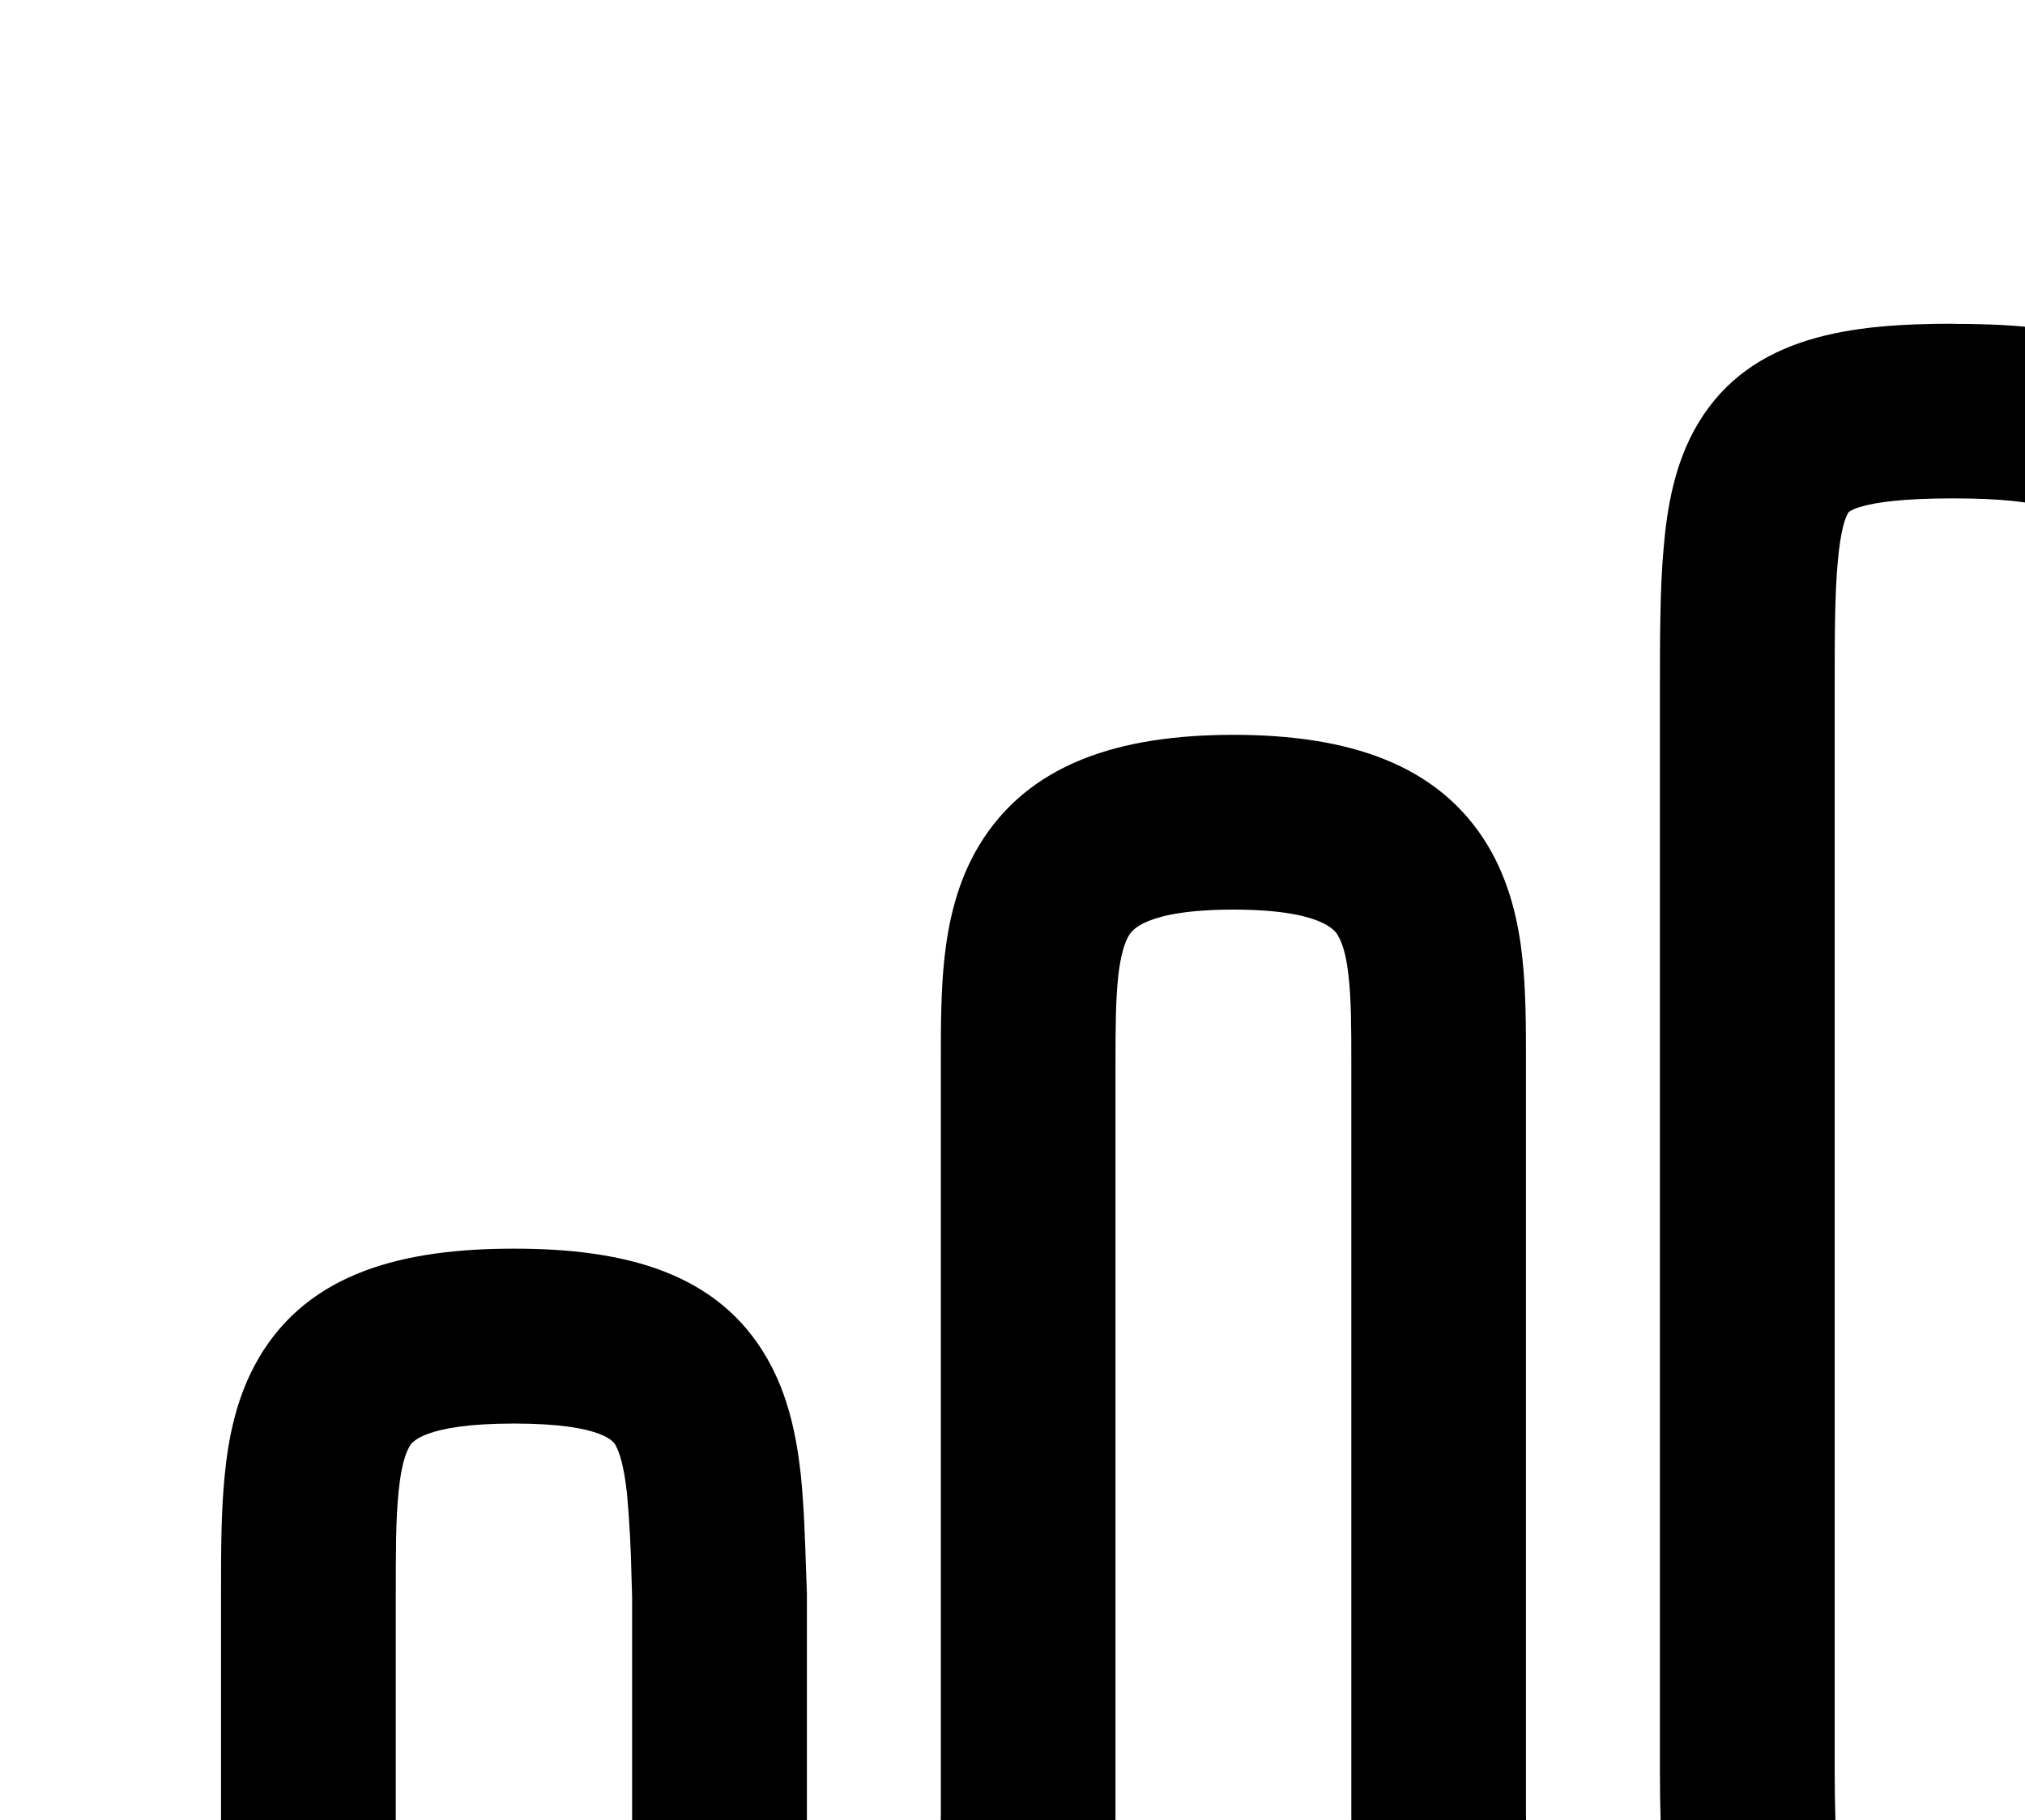
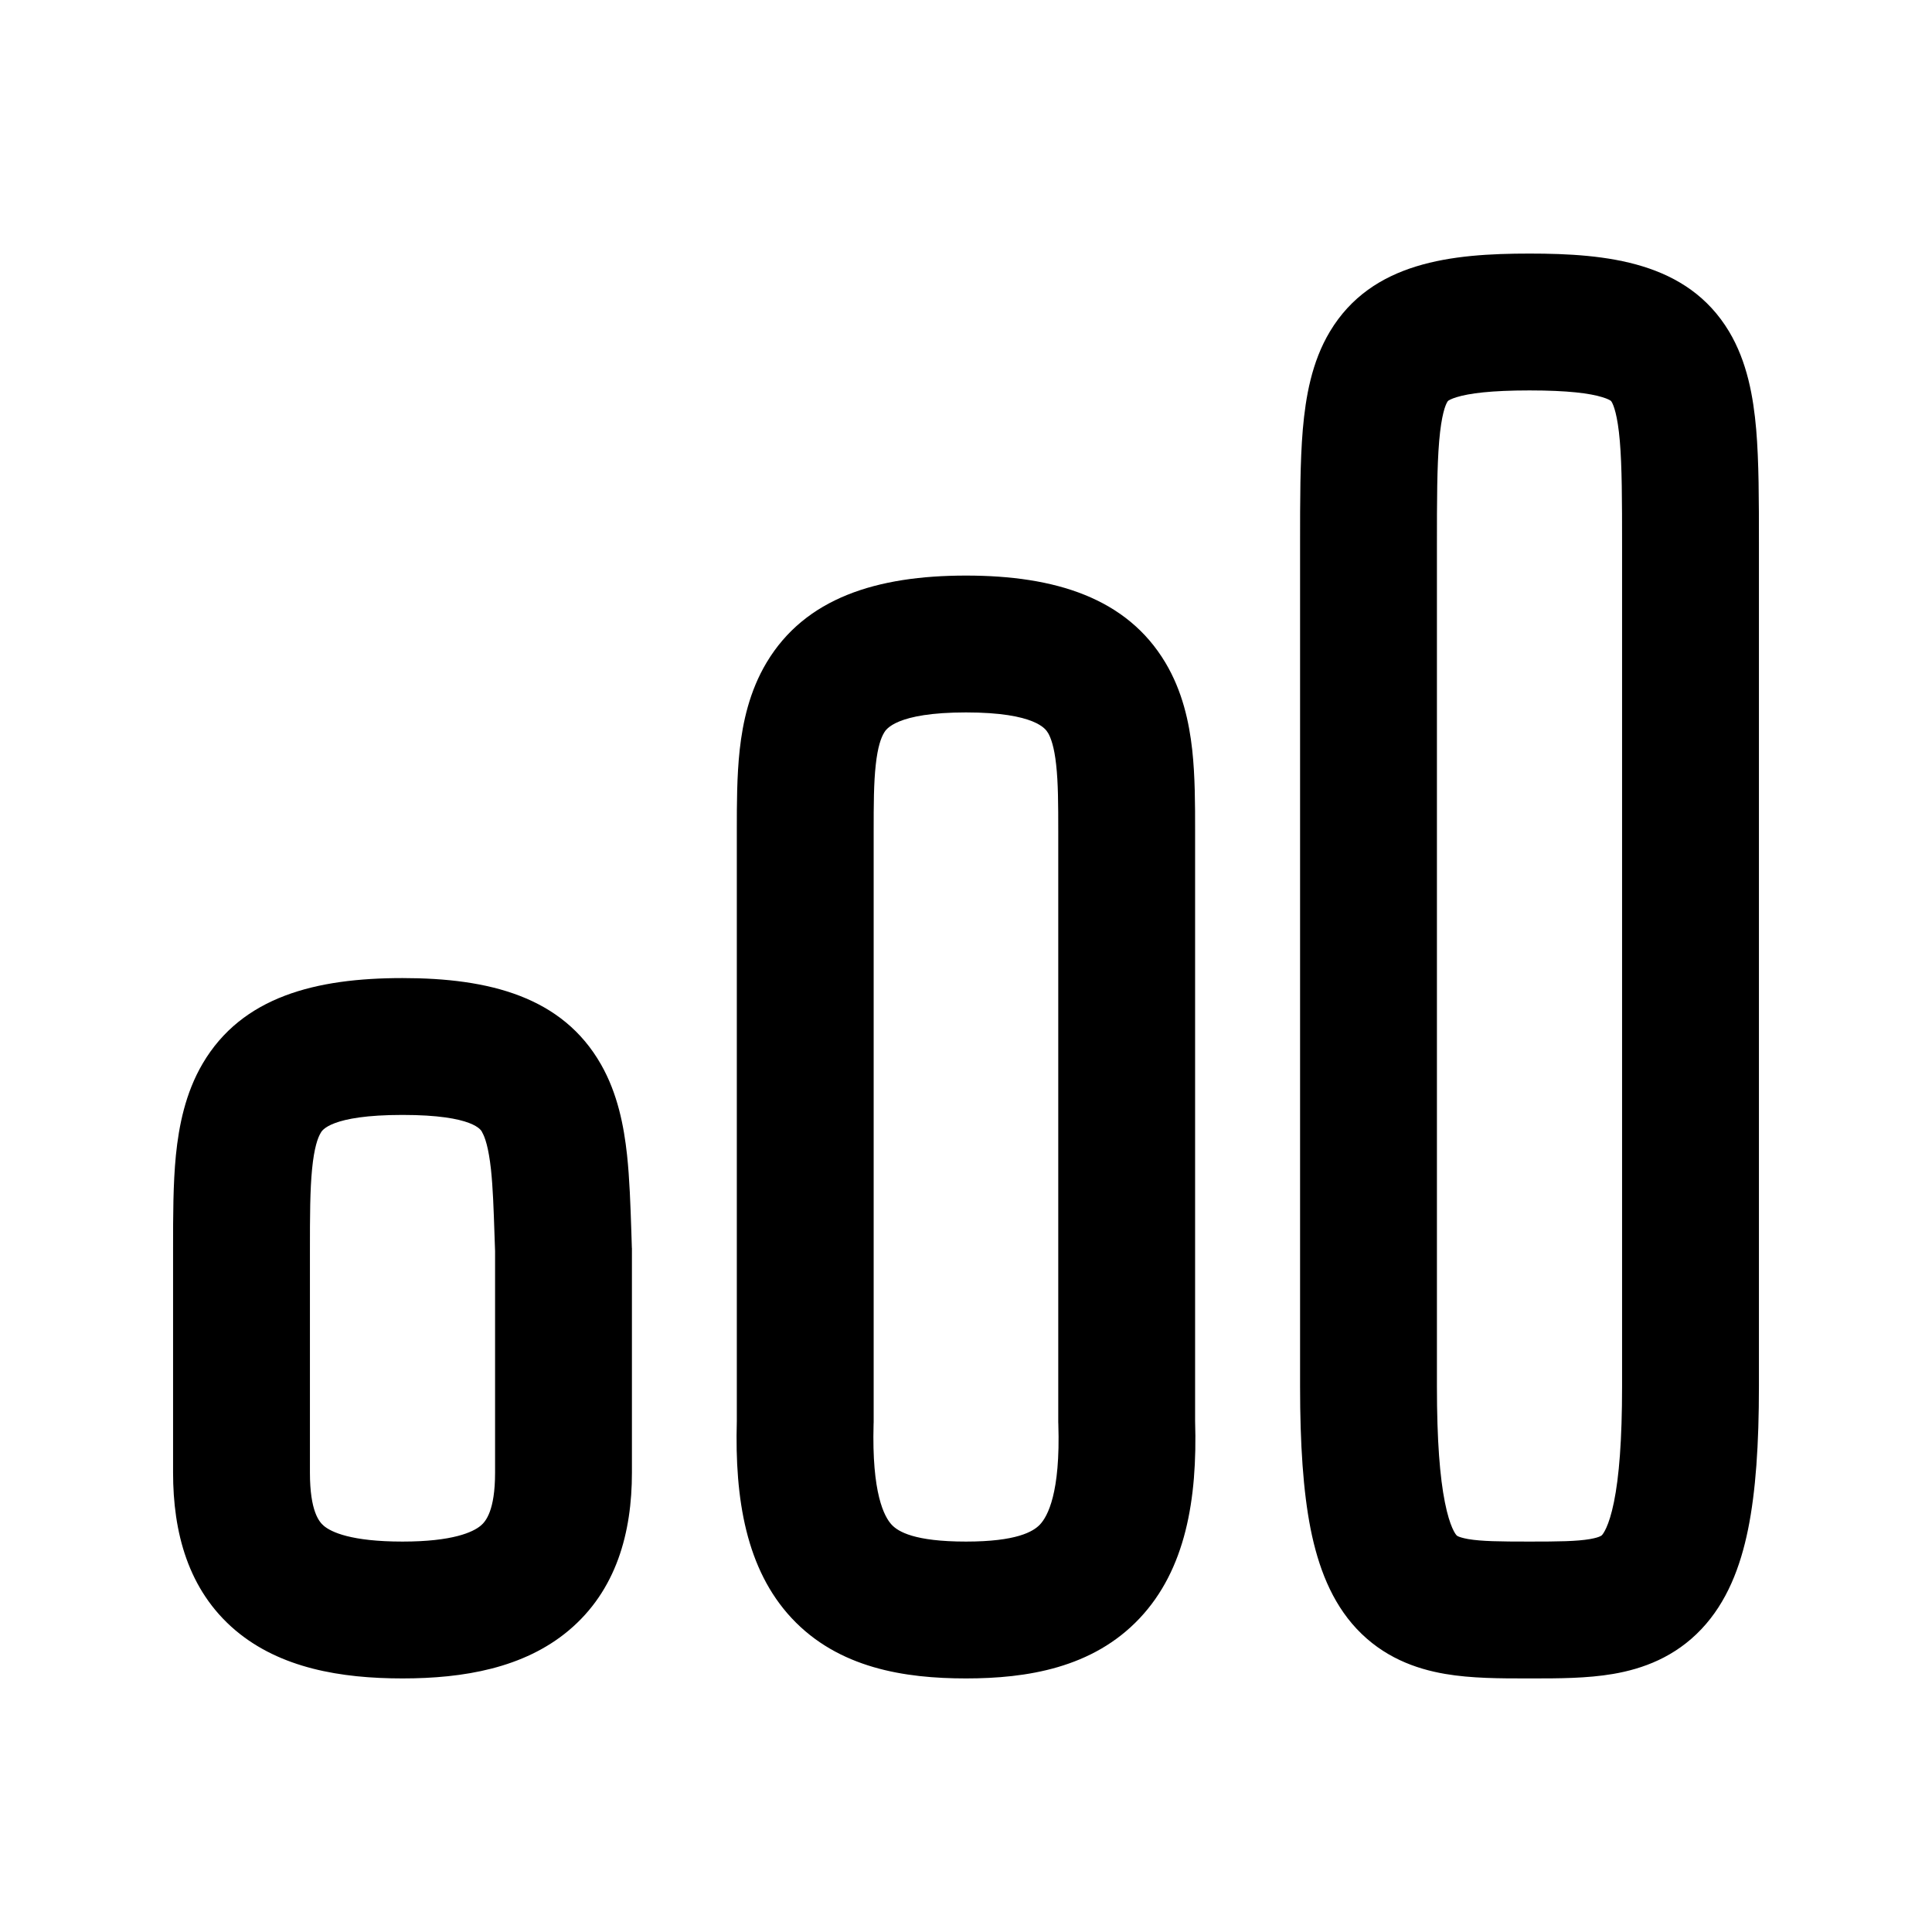
- <svg xmlns="http://www.w3.org/2000/svg">
-   <path fill-rule="evenodd" clip-rule="evenodd" d="M14.875 5.648c0-.474 0-.816.024-1.082.023-.273.064-.373.084-.405.005-.009.007-.01.01-.012a.299.299 0 0 1 .086-.038c.13-.04.356-.07.755-.07s.624.03.754.07c.058.018.081.034.086.038h.001c.003.002.005.003.01.012.02.032.06.132.084.405.022.266.023.608.023 1.082V14.351c0 .561-.032.94-.084 1.198-.053.258-.114.332-.124.343a.051.051 0 0 1-.019.012.426.426 0 0 1-.105.028c-.138.024-.32.026-.626.026-.312 0-.496-.002-.635-.026a.42.42 0 0 1-.105-.028.04.04 0 0 1-.015-.01c-.01-.01-.07-.082-.121-.342-.052-.259-.083-.639-.083-1.2V5.648Zm.959-3.023c-.806 0-1.633.085-2.066.807-.189.315-.252.678-.28 1.013-.03.334-.03.736-.03 1.177v8.73c0 .596.032 1.084.11 1.476.078.391.215.753.476 1.033.274.294.61.415.916.468.272.046.575.046.84.046h.067c.261 0 .562 0 .833-.046.306-.053.64-.174.915-.466.262-.278.401-.64.481-1.032.08-.393.113-.882.113-1.48V5.623c0-.441 0-.843-.029-1.177-.029-.335-.092-.698-.28-1.013-.434-.722-1.261-.807-2.066-.807ZM9.066 7.917c-.02.188-.022.406-.022.694V14.722a.73.73 0 0 1 0 .02c-.02.717.11.959.187 1.042.067.072.236.174.77.174.52 0 .694-.101.765-.177.08-.084.213-.326.19-1.036a.57.57 0 0 1 0-.023V8.611c0-.288-.001-.507-.022-.694-.02-.186-.055-.28-.086-.33v-.002c-.02-.034-.124-.21-.848-.21s-.828.176-.847.21l-.001.001c-.03.05-.065.145-.086.33Zm-1.13-1.059c.4-.666 1.137-.9 2.064-.9s1.665.234 2.064.9c.177.297.247.619.278.902.03.274.03.568.03.83v6.121c.025.813-.1 1.539-.575 2.042-.485.515-1.168.622-1.797.622-.635 0-1.32-.106-1.804-.624-.472-.505-.59-1.231-.568-2.039V8.591c0-.263 0-.557.03-.83.032-.284.1-.606.278-.903ZM3.231 12.1c-.022.22-.022.485-.022.84v2.305c0 .4.096.51.143.55.077.065.283.163.815.163.52 0 .73-.097.81-.165.05-.042.148-.154.148-.548V12.952l-.005-.168a9.611 9.611 0 0 0-.037-.678c-.025-.227-.062-.333-.091-.385v-.001c-.008-.017-.08-.178-.825-.178-.748 0-.835.163-.847.185v.002c-.03.049-.067.151-.089.37ZM2.098 11.01c.409-.695 1.173-.886 2.069-.886.897 0 1.655.192 2.055.894.173.303.237.637.27.934.026.247.035.526.044.8l.006.162V15.245c0 .62-.16 1.218-.654 1.633-.465.39-1.089.497-1.721.497-.638 0-1.265-.105-1.73-.498-.493-.418-.645-1.02-.645-1.632V12.917c0-.326 0-.66.03-.957.03-.305.096-.643.276-.949Z" />
+ <svg xmlns="http://www.w3.org/2000/svg" viewBox="0 0 24 24">
+   <path fill-rule="evenodd" clip-rule="evenodd" d="M17.85 6.778C17.85 6.209 17.851 5.799 17.878 5.479C17.906 5.152 17.955 5.032 17.979 4.993C17.985 4.983 17.987 4.981 17.99 4.979L17.991 4.978C17.997 4.974 18.025 4.955 18.094 4.934C18.25 4.886 18.521 4.85 19 4.85C19.479 4.85 19.75 4.886 19.905 4.934C19.975 4.955 20.003 4.974 20.009 4.978L20.009 4.979C20.013 4.981 20.015 4.983 20.021 4.993C20.044 5.032 20.094 5.152 20.122 5.479C20.149 5.799 20.15 6.209 20.15 6.778V6.791V6.804V6.817V6.831V6.844V6.857V6.871V6.885V6.898V6.912V6.926V6.94V6.954V6.968V6.983V6.997V7.011V7.026V7.04V7.055V7.07V7.085V7.099V7.114V7.129V7.145V7.16V7.175V7.19V7.206V7.221V7.237V7.253V7.268V7.284V7.3V7.316V7.332V7.348V7.364V7.38V7.397V7.413V7.43V7.446V7.463V7.479V7.496V7.513V7.53V7.547V7.564V7.581V7.598V7.615V7.633V7.65V7.667V7.685V7.703V7.72V7.738V7.756V7.773V7.791V7.809V7.827V7.845V7.864V7.882V7.9V7.918V7.937V7.955V7.974V7.992V8.011V8.03V8.049V8.067V8.086V8.105V8.124V8.143V8.162V8.182V8.201V8.22V8.239V8.259V8.278V8.298V8.317V8.337V8.357V8.376V8.396V8.416V8.436V8.456V8.476V8.496V8.516V8.536V8.556V8.577V8.597V8.617V8.638V8.658V8.679V8.699V8.72V8.741V8.761V8.782V8.803V8.824V8.845V8.866V8.887V8.908V8.929V8.95V8.971V8.992V9.013V9.035V9.056V9.077V9.099V9.12V9.142V9.163V9.185V9.207V9.228V9.25V9.272V9.294V9.315V9.337V9.359V9.381V9.403V9.425V9.447V9.469V9.492V9.514V9.536V9.558V9.58V9.603V9.625V9.647V9.67V9.692V9.715V9.737V9.76V9.782V9.805V9.828V9.85V9.873V9.896V9.919V9.941V9.964V9.987V10.01V10.033V10.056V10.079V10.102V10.125V10.148V10.171V10.194V10.217V10.24V10.264V10.287V10.31V10.333V10.356V10.38V10.403V10.426V10.45V10.473V10.496V10.52V10.543V10.567V10.59V10.614V10.637V10.661V10.684V10.708V10.732V10.755V10.779V10.803V10.826V10.85V10.874V10.897V10.921V10.945V10.969V10.992V11.016V11.04V11.064V11.088V11.112V11.136V11.159V11.183V11.207V11.231V11.255V11.279V11.303V11.327V11.351V11.375V11.399V11.423V11.447V11.471V11.495V11.519V11.543V11.567V11.591V11.615V11.639V11.663V11.687V11.711V11.735V11.759V11.783V11.807V11.831V11.855V11.88V11.904V11.928V11.952V11.976V12V12.024V12.048V12.072V12.096V12.12V12.145V12.169V12.193V12.217V12.241V12.265V12.289V12.313V12.337V12.361V12.385V12.409V12.433V12.457V12.481V12.505V12.529V12.553V12.577V12.601V12.625V12.649V12.673V12.697V12.721V12.745V12.769V12.793V12.817V12.841V12.865V12.888V12.912V12.936V12.96V12.984V13.008V13.031V13.055V13.079V13.103V13.126V13.15V13.174V13.197V13.221V13.245V13.268V13.292V13.316V13.339V13.363V13.386V13.41V13.433V13.457V13.48V13.504V13.527V13.55V13.574V13.597V13.62V13.644V13.667V13.69V13.713V13.737V13.76V13.783V13.806V13.829V13.852V13.875V13.898V13.921V13.944V13.967V13.99V14.013V14.036V14.059V14.082V14.104V14.127V14.15V14.172V14.195V14.218V14.24V14.263V14.285V14.308V14.33V14.353V14.375V14.397V14.42V14.442V14.464V14.486V14.508V14.531V14.553V14.575V14.597V14.619V14.641V14.663V14.685V14.706V14.728V14.75V14.772V14.793V14.815V14.837V14.858V14.88V14.901V14.923V14.944V14.965V14.987V15.008V15.029V15.05V15.071V15.092V15.114V15.134V15.155V15.176V15.197V15.218V15.239V15.259V15.28V15.301V15.321V15.342V15.362V15.383V15.403V15.423V15.444V15.464V15.484V15.504V15.524V15.544V15.564V15.584V15.604V15.624V15.643V15.663V15.683V15.702V15.722V15.741V15.761V15.78V15.799V15.819V15.838V15.857V15.876V15.895V15.914V15.933V15.951V15.97V15.989V16.008V16.026V16.045V16.063V16.082V16.1V16.118V16.137V16.155V16.173V16.191V16.209V16.227V16.244V16.262V16.28V16.297V16.315V16.333V16.35V16.367V16.385V16.402V16.419V16.436V16.453V16.47V16.487V16.504V16.521V16.537V16.554V16.57V16.587V16.603V16.62V16.636V16.652V16.668V16.684V16.7V16.716V16.732V16.747V16.763V16.779V16.794V16.81V16.825V16.84V16.855V16.871V16.886V16.901V16.916V16.93V16.945V16.96V16.974V16.989V17.003V17.017V17.032V17.046V17.06V17.074V17.088V17.102V17.115V17.129V17.143V17.156V17.169V17.183V17.196V17.209V17.222C20.15 17.894 20.112 18.35 20.049 18.659C19.986 18.969 19.912 19.057 19.9 19.07C19.895 19.075 19.891 19.078 19.878 19.084C19.861 19.093 19.824 19.106 19.751 19.119C19.586 19.147 19.369 19.15 19 19.15C18.625 19.15 18.405 19.147 18.239 19.119C18.166 19.106 18.129 19.092 18.113 19.085C18.101 19.079 18.098 19.076 18.094 19.072C18.083 19.061 18.011 18.974 17.949 18.662C17.887 18.352 17.85 17.896 17.85 17.222V6.778ZM19 3.15C18.034 3.15 17.041 3.252 16.521 4.118C16.294 4.496 16.219 4.932 16.184 5.334C16.15 5.735 16.15 6.217 16.15 6.746V6.746V6.778V17.222C16.15 17.938 16.188 18.523 16.281 18.994C16.375 19.463 16.539 19.898 16.852 20.233C17.182 20.585 17.583 20.731 17.952 20.794C18.277 20.85 18.641 20.85 18.96 20.85L19 20.85L19.04 20.85C19.353 20.85 19.715 20.85 20.04 20.794C20.407 20.731 20.807 20.586 21.137 20.236C21.452 19.902 21.619 19.469 21.715 18.998C21.811 18.525 21.85 17.939 21.85 17.222V17.209V17.196V17.183V17.169V17.156V17.143V17.129V17.115V17.102V17.088V17.074V17.06V17.046V17.032V17.017V17.003V16.989V16.974V16.96V16.945V16.93V16.916V16.901V16.886V16.871V16.855V16.84V16.825V16.81V16.794V16.779V16.763V16.747V16.732V16.716V16.7V16.684V16.668V16.652V16.636V16.62V16.603V16.587V16.57V16.554V16.537V16.521V16.504V16.487V16.47V16.453V16.436V16.419V16.402V16.385V16.367V16.35V16.333V16.315V16.297V16.28V16.262V16.244V16.227V16.209V16.191V16.173V16.155V16.137V16.118V16.1V16.082V16.063V16.045V16.026V16.008V15.989V15.97V15.951V15.933V15.914V15.895V15.876V15.857V15.838V15.819V15.799V15.78V15.761V15.741V15.722V15.702V15.683V15.663V15.643V15.624V15.604V15.584V15.564V15.544V15.524V15.504V15.484V15.464V15.444V15.423V15.403V15.383V15.362V15.342V15.321V15.301V15.28V15.259V15.239V15.218V15.197V15.176V15.155V15.134V15.114V15.092V15.071V15.05V15.029V15.008V14.987V14.965V14.944V14.923V14.901V14.88V14.858V14.837V14.815V14.793V14.772V14.75V14.728V14.706V14.685V14.663V14.641V14.619V14.597V14.575V14.553V14.531V14.508V14.486V14.464V14.442V14.42V14.397V14.375V14.353V14.33V14.308V14.285V14.263V14.24V14.218V14.195V14.172V14.15V14.127V14.104V14.082V14.059V14.036V14.013V13.99V13.967V13.944V13.921V13.898V13.875V13.852V13.829V13.806V13.783V13.76V13.737V13.713V13.69V13.667V13.644V13.62V13.597V13.574V13.55V13.527V13.504V13.48V13.457V13.433V13.41V13.386V13.363V13.339V13.316V13.292V13.268V13.245V13.221V13.197V13.174V13.15V13.126V13.103V13.079V13.055V13.031V13.008V12.984V12.96V12.936V12.912V12.888V12.865V12.841V12.817V12.793V12.769V12.745V12.721V12.697V12.673V12.649V12.625V12.601V12.577V12.553V12.529V12.505V12.481V12.457V12.433V12.409V12.385V12.361V12.337V12.313V12.289V12.265V12.241V12.217V12.193V12.169V12.145V12.12V12.096V12.072V12.048V12.024V12V11.976V11.952V11.928V11.904V11.88V11.855V11.831V11.807V11.783V11.759V11.735V11.711V11.687V11.663V11.639V11.615V11.591V11.567V11.543V11.519V11.495V11.471V11.447V11.423V11.399V11.375V11.351V11.327V11.303V11.279V11.255V11.231V11.207V11.183V11.159V11.136V11.112V11.088V11.064V11.04V11.016V10.992V10.969V10.945V10.921V10.897V10.874V10.85V10.826V10.803V10.779V10.755V10.732V10.708V10.684V10.661V10.637V10.614V10.59V10.567V10.543V10.52V10.496V10.473V10.45V10.426V10.403V10.38V10.356V10.333V10.31V10.287V10.264V10.24V10.217V10.194V10.171V10.148V10.125V10.102V10.079V10.056V10.033V10.01V9.987V9.964V9.941V9.919V9.896V9.873V9.85V9.828V9.805V9.782V9.76V9.737V9.715V9.692V9.67V9.647V9.625V9.603V9.58V9.558V9.536V9.514V9.492V9.469V9.447V9.425V9.403V9.381V9.359V9.337V9.315V9.294V9.272V9.25V9.228V9.207V9.185V9.163V9.142V9.12V9.099V9.077V9.056V9.035V9.013V8.992V8.971V8.95V8.929V8.908V8.887V8.866V8.845V8.824V8.803V8.782V8.761V8.741V8.72V8.699V8.679V8.658V8.638V8.617V8.597V8.577V8.556V8.536V8.516V8.496V8.476V8.456V8.436V8.416V8.396V8.376V8.357V8.337V8.317V8.298V8.278V8.259V8.239V8.22V8.201V8.182V8.162V8.143V8.124V8.105V8.086V8.067V8.049V8.03V8.011V7.992V7.974V7.955V7.937V7.918V7.9V7.882V7.864V7.845V7.827V7.809V7.791V7.773V7.756V7.738V7.72V7.703V7.685V7.667V7.65V7.633V7.615V7.598V7.581V7.564V7.547V7.53V7.513V7.496V7.479V7.463V7.446V7.43V7.413V7.397V7.38V7.364V7.348V7.332V7.316V7.3V7.284V7.268V7.253V7.237V7.221V7.206V7.19V7.175V7.16V7.145V7.129V7.114V7.099V7.085V7.07V7.055V7.04V7.026V7.011V6.997V6.983V6.968V6.954V6.94V6.926V6.912V6.898V6.885V6.871V6.857V6.844V6.831V6.817V6.804V6.791V6.778L21.85 6.746C21.85 6.217 21.85 5.735 21.816 5.334C21.781 4.932 21.705 4.496 21.479 4.118C20.959 3.252 19.966 3.15 19 3.15ZM10.879 9.5C10.854 9.725 10.853 9.988 10.853 10.333L10.853 14L10.853 17.667C10.853 17.675 10.853 17.683 10.852 17.691C10.828 18.551 10.984 18.841 11.077 18.941C11.158 19.027 11.36 19.15 12 19.15C12.625 19.15 12.834 19.028 12.919 18.938C13.014 18.837 13.174 18.546 13.147 17.694C13.146 17.685 13.146 17.676 13.146 17.667V14L13.146 10.333C13.146 9.988 13.145 9.725 13.12 9.5C13.096 9.278 13.054 9.164 13.018 9.103L13.016 9.101C12.993 9.062 12.868 8.85 12 8.85C11.131 8.85 11.006 9.062 10.983 9.101L10.982 9.103C10.945 9.164 10.903 9.278 10.879 9.5ZM9.523 8.23C10.002 7.43 10.888 7.15 12 7.15C13.111 7.15 13.997 7.43 14.476 8.23C14.689 8.586 14.772 8.972 14.81 9.313C14.846 9.641 14.846 9.994 14.846 10.309L14.846 10.333L14.846 14V17.653C14.876 18.629 14.726 19.5 14.156 20.104C13.573 20.722 12.754 20.85 12 20.85C11.238 20.85 10.415 20.723 9.834 20.101C9.269 19.495 9.126 18.623 9.153 17.655L9.153 14L9.153 10.333L9.153 10.309C9.153 9.994 9.153 9.641 9.189 9.313C9.227 8.972 9.31 8.586 9.523 8.23ZM3.877 14.52C3.851 14.783 3.85 15.102 3.85 15.528V18.294C3.85 18.775 3.966 18.906 4.022 18.954C4.114 19.032 4.362 19.15 5 19.15C5.624 19.15 5.875 19.033 5.972 18.952C6.033 18.901 6.15 18.767 6.15 18.294V18.287V18.28V18.273V18.266V18.259V18.252V18.245V18.238V18.231V18.224V18.217V18.21V18.203V18.196V18.189V18.182V18.175V18.169V18.162V18.155V18.148V18.141V18.134V18.128V18.121V18.114V18.107V18.101V18.094V18.087V18.08V18.074V18.067V18.06V18.054V18.047V18.04V18.034V18.027V18.021V18.014V18.008V18.001V17.994V17.988V17.981V17.975V17.968V17.962V17.956V17.949V17.943V17.936V17.93V17.923V17.917V17.911V17.904V17.898V17.892V17.885V17.879V17.873V17.866V17.86V17.854V17.848V17.841V17.835V17.829V17.823V17.817V17.81V17.804V17.798V17.792V17.786V17.78V17.773V17.767V17.761V17.755V17.749V17.743V17.737V17.731V17.725V17.719V17.713V17.707V17.701V17.695V17.689V17.683V17.677V17.671V17.665V17.659V17.653V17.647V17.642V17.636V17.63V17.624V17.618V17.612V17.606V17.601V17.595V17.589V17.583V17.577V17.572V17.566V17.56V17.554V17.549V17.543V17.537V17.531V17.526V17.52V17.514V17.509V17.503V17.497V17.492V17.486V17.48V17.475V17.469V17.464V17.458V17.452V17.447V17.441V17.436V17.43V17.425V17.419V17.413V17.408V17.402V17.397V17.392V17.386V17.381V17.375V17.37V17.364V17.359V17.353V17.348V17.342V17.337V17.332V17.326V17.321V17.315V17.31V17.305V17.299V17.294V17.288V17.283V17.278V17.273V17.267V17.262V17.256V17.251V17.246V17.241V17.235V17.23V17.225V17.22V17.214V17.209V17.204V17.198V17.193V17.188V17.183V17.178V17.172V17.167V17.162V17.157V17.152V17.146V17.141V17.136V17.131V17.126V17.121V17.116V17.11V17.105V17.1V17.095V17.09V17.085V17.08V17.075V17.069V17.064V17.059V17.054V17.049V17.044V17.039V17.034V17.029V17.024V17.019V17.014V17.009V17.003V16.998V16.994V16.988V16.983V16.978V16.973V16.968V16.963V16.958V16.953V16.948V16.943V16.938V16.933V16.928V16.924V16.919V16.914V16.909V16.904V16.899V16.894V16.889V16.884V16.879V16.874V16.869V16.864V16.859V16.854V16.849V16.844V16.84V16.835V16.83V16.825V16.82V16.815V16.81V16.805V16.8V16.795V16.791V16.786V16.781V16.776V16.771V16.766V16.761V16.756V16.752V16.747V16.742V16.737V16.732V16.727V16.722V16.718V16.713V16.708V16.703V16.698V16.693V16.689V16.684V16.679V16.674V16.669V16.664V16.659V16.655V16.65V16.645V16.64V16.635V16.63V16.626V16.621V16.616V16.611V16.606V16.602V16.597V16.592V16.587V16.582V16.577V16.573V16.568V16.563V16.558V16.553V16.549V16.544V16.539V16.534V16.529V16.524V16.52V16.515V16.51V16.505V16.5V16.495V16.491V16.486V16.481V16.476V16.471V16.467V16.462V16.457V16.452V16.447V16.442V16.438V16.433V16.428V16.423V16.418V16.413V16.409V16.404V16.399V16.394V16.389V16.384V16.38V16.375V16.37V16.365V16.36V16.355V16.351V16.346V16.341V16.336V16.331V16.326V16.322V16.317V16.312V16.307V16.302V16.297V16.292V16.288V16.283V16.278V16.273V16.268V16.263V16.258V16.253V16.248V16.244V16.239V16.234V16.229V16.224V16.219V16.214V16.209V16.204V16.199V16.194V16.189V16.184V16.18V16.175V16.17V16.165V16.16V16.155V16.15V16.145V16.14V16.135V16.13V16.125V16.12V16.115V16.11V16.105V16.1V16.095V16.09V16.085V16.08V16.075V16.07V16.065V16.06V16.055V16.05V16.045V16.04V16.035V16.03V16.025V16.02V16.015V16.01V16.005V15.999V15.994V15.989V15.984V15.979V15.974V15.969V15.964V15.959V15.954V15.948V15.943V15.938V15.933V15.928V15.923V15.918V15.912V15.907V15.902V15.897V15.892V15.886V15.881V15.876V15.871V15.866V15.86V15.855V15.85V15.845V15.839V15.834V15.829V15.823V15.818V15.813V15.808V15.802V15.797V15.792V15.786V15.781V15.776V15.77V15.765V15.76V15.754V15.749V15.744V15.738V15.733V15.727V15.722V15.717V15.711V15.706V15.7V15.695V15.689V15.684V15.678V15.673V15.668V15.662V15.656V15.651V15.646V15.64V15.634V15.629V15.623V15.618V15.612V15.607V15.601V15.595V15.59V15.584V15.579V15.573V15.568V15.562V15.556V15.55V15.545V15.543L6.143 15.341V15.341C6.132 15.011 6.123 14.754 6.099 14.527C6.069 14.254 6.025 14.127 5.989 14.065L5.989 14.064C5.98 14.044 5.893 13.85 5 13.85C4.103 13.85 3.998 14.046 3.984 14.073L3.983 14.075C3.948 14.133 3.903 14.256 3.877 14.52ZM2.517 13.213C3.007 12.379 3.925 12.15 5 12.15C6.077 12.15 6.986 12.381 7.466 13.223C7.673 13.586 7.75 13.988 7.789 14.344C7.821 14.64 7.832 14.975 7.843 15.305C7.845 15.369 7.847 15.434 7.849 15.498L7.85 15.507L7.85 15.528V15.534V15.539V15.545V15.55V15.556V15.562V15.568V15.573V15.579V15.584V15.59V15.595V15.601V15.607V15.612V15.618V15.623V15.629V15.634V15.64V15.646V15.651V15.656V15.662V15.668V15.673V15.678V15.684V15.689V15.695V15.7V15.706V15.711V15.717V15.722V15.727V15.733V15.738V15.744V15.749V15.754V15.76V15.765V15.77V15.776V15.781V15.786V15.792V15.797V15.802V15.808V15.813V15.818V15.823V15.829V15.834V15.839V15.845V15.85V15.855V15.86V15.866V15.871V15.876V15.881V15.886V15.892V15.897V15.902V15.907V15.912V15.918V15.923V15.928V15.933V15.938V15.943V15.948V15.954V15.959V15.964V15.969V15.974V15.979V15.984V15.989V15.994V15.999V16.005V16.01V16.015V16.02V16.025V16.03V16.035V16.04V16.045V16.05V16.055V16.06V16.065V16.07V16.075V16.08V16.085V16.09V16.095V16.1V16.105V16.11V16.115V16.12V16.125V16.13V16.135V16.14V16.145V16.15V16.155V16.16V16.165V16.17V16.175V16.18V16.184V16.189V16.194V16.199V16.204V16.209V16.214V16.219V16.224V16.229V16.234V16.239V16.244V16.248V16.253V16.258V16.263V16.268V16.273V16.278V16.283V16.288V16.292V16.297V16.302V16.307V16.312V16.317V16.322V16.326V16.331V16.336V16.341V16.346V16.351V16.355V16.36V16.365V16.37V16.375V16.38V16.384V16.389V16.394V16.399V16.404V16.409V16.413V16.418V16.423V16.428V16.433V16.438V16.442V16.447V16.452V16.457V16.462V16.467V16.471V16.476V16.481V16.486V16.491V16.495V16.5V16.505V16.51V16.515V16.52V16.524V16.529V16.534V16.539V16.544V16.549V16.553V16.558V16.563V16.568V16.573V16.577V16.582V16.587V16.592V16.597V16.602V16.606V16.611V16.616V16.621V16.626V16.63V16.635V16.64V16.645V16.65V16.655V16.659V16.664V16.669V16.674V16.679V16.684V16.689V16.693V16.698V16.703V16.708V16.713V16.718V16.722V16.727V16.732V16.737V16.742V16.747V16.752V16.756V16.761V16.766V16.771V16.776V16.781V16.786V16.791V16.795V16.8V16.805V16.81V16.815V16.82V16.825V16.83V16.835V16.84V16.844V16.849V16.854V16.859V16.864V16.869V16.874V16.879V16.884V16.889V16.894V16.899V16.904V16.909V16.914V16.919V16.924V16.928V16.933V16.938V16.943V16.948V16.953V16.958V16.963V16.968V16.973V16.978V16.983V16.988V16.994V16.998V17.003V17.009V17.014V17.019V17.024V17.029V17.034V17.039V17.044V17.049V17.054V17.059V17.064V17.069V17.075V17.08V17.085V17.09V17.095V17.1V17.105V17.11V17.116V17.121V17.126V17.131V17.136V17.141V17.146V17.152V17.157V17.162V17.167V17.172V17.178V17.183V17.188V17.193V17.198V17.204V17.209V17.214V17.22V17.225V17.23V17.235V17.241V17.246V17.251V17.256V17.262V17.267V17.273V17.278V17.283V17.288V17.294V17.299V17.305V17.31V17.315V17.321V17.326V17.332V17.337V17.342V17.348V17.353V17.359V17.364V17.37V17.375V17.381V17.386V17.392V17.397V17.402V17.408V17.413V17.419V17.425V17.43V17.436V17.441V17.447V17.452V17.458V17.464V17.469V17.475V17.48V17.486V17.492V17.497V17.503V17.509V17.514V17.52V17.526V17.531V17.537V17.543V17.549V17.554V17.56V17.566V17.572V17.577V17.583V17.589V17.595V17.601V17.606V17.612V17.618V17.624V17.63V17.636V17.642V17.647V17.653V17.659V17.665V17.671V17.677V17.683V17.689V17.695V17.701V17.707V17.713V17.719V17.725V17.731V17.737V17.743V17.749V17.755V17.761V17.767V17.773V17.78V17.786V17.792V17.798V17.804V17.81V17.817V17.823V17.829V17.835V17.841V17.848V17.854V17.86V17.866V17.873V17.879V17.885V17.892V17.898V17.904V17.911V17.917V17.923V17.93V17.936V17.943V17.949V17.956V17.962V17.968V17.975V17.981V17.988V17.994V18.001V18.008V18.014V18.021V18.027V18.034V18.04V18.047V18.054V18.06V18.067V18.074V18.08V18.087V18.094V18.101V18.107V18.114V18.121V18.128V18.134V18.141V18.148V18.155V18.162V18.169V18.175V18.182V18.189V18.196V18.203V18.21V18.217V18.224V18.231V18.238V18.245V18.252V18.259V18.266V18.273V18.28V18.287V18.294C7.85 19.037 7.658 19.756 7.065 20.254C6.507 20.722 5.758 20.85 5 20.85C4.234 20.85 3.482 20.723 2.924 20.252C2.332 19.75 2.15 19.029 2.15 18.294V15.528V15.5V15.5C2.15 15.109 2.15 14.708 2.185 14.351C2.222 13.986 2.302 13.58 2.517 13.213Z" />
</svg>
